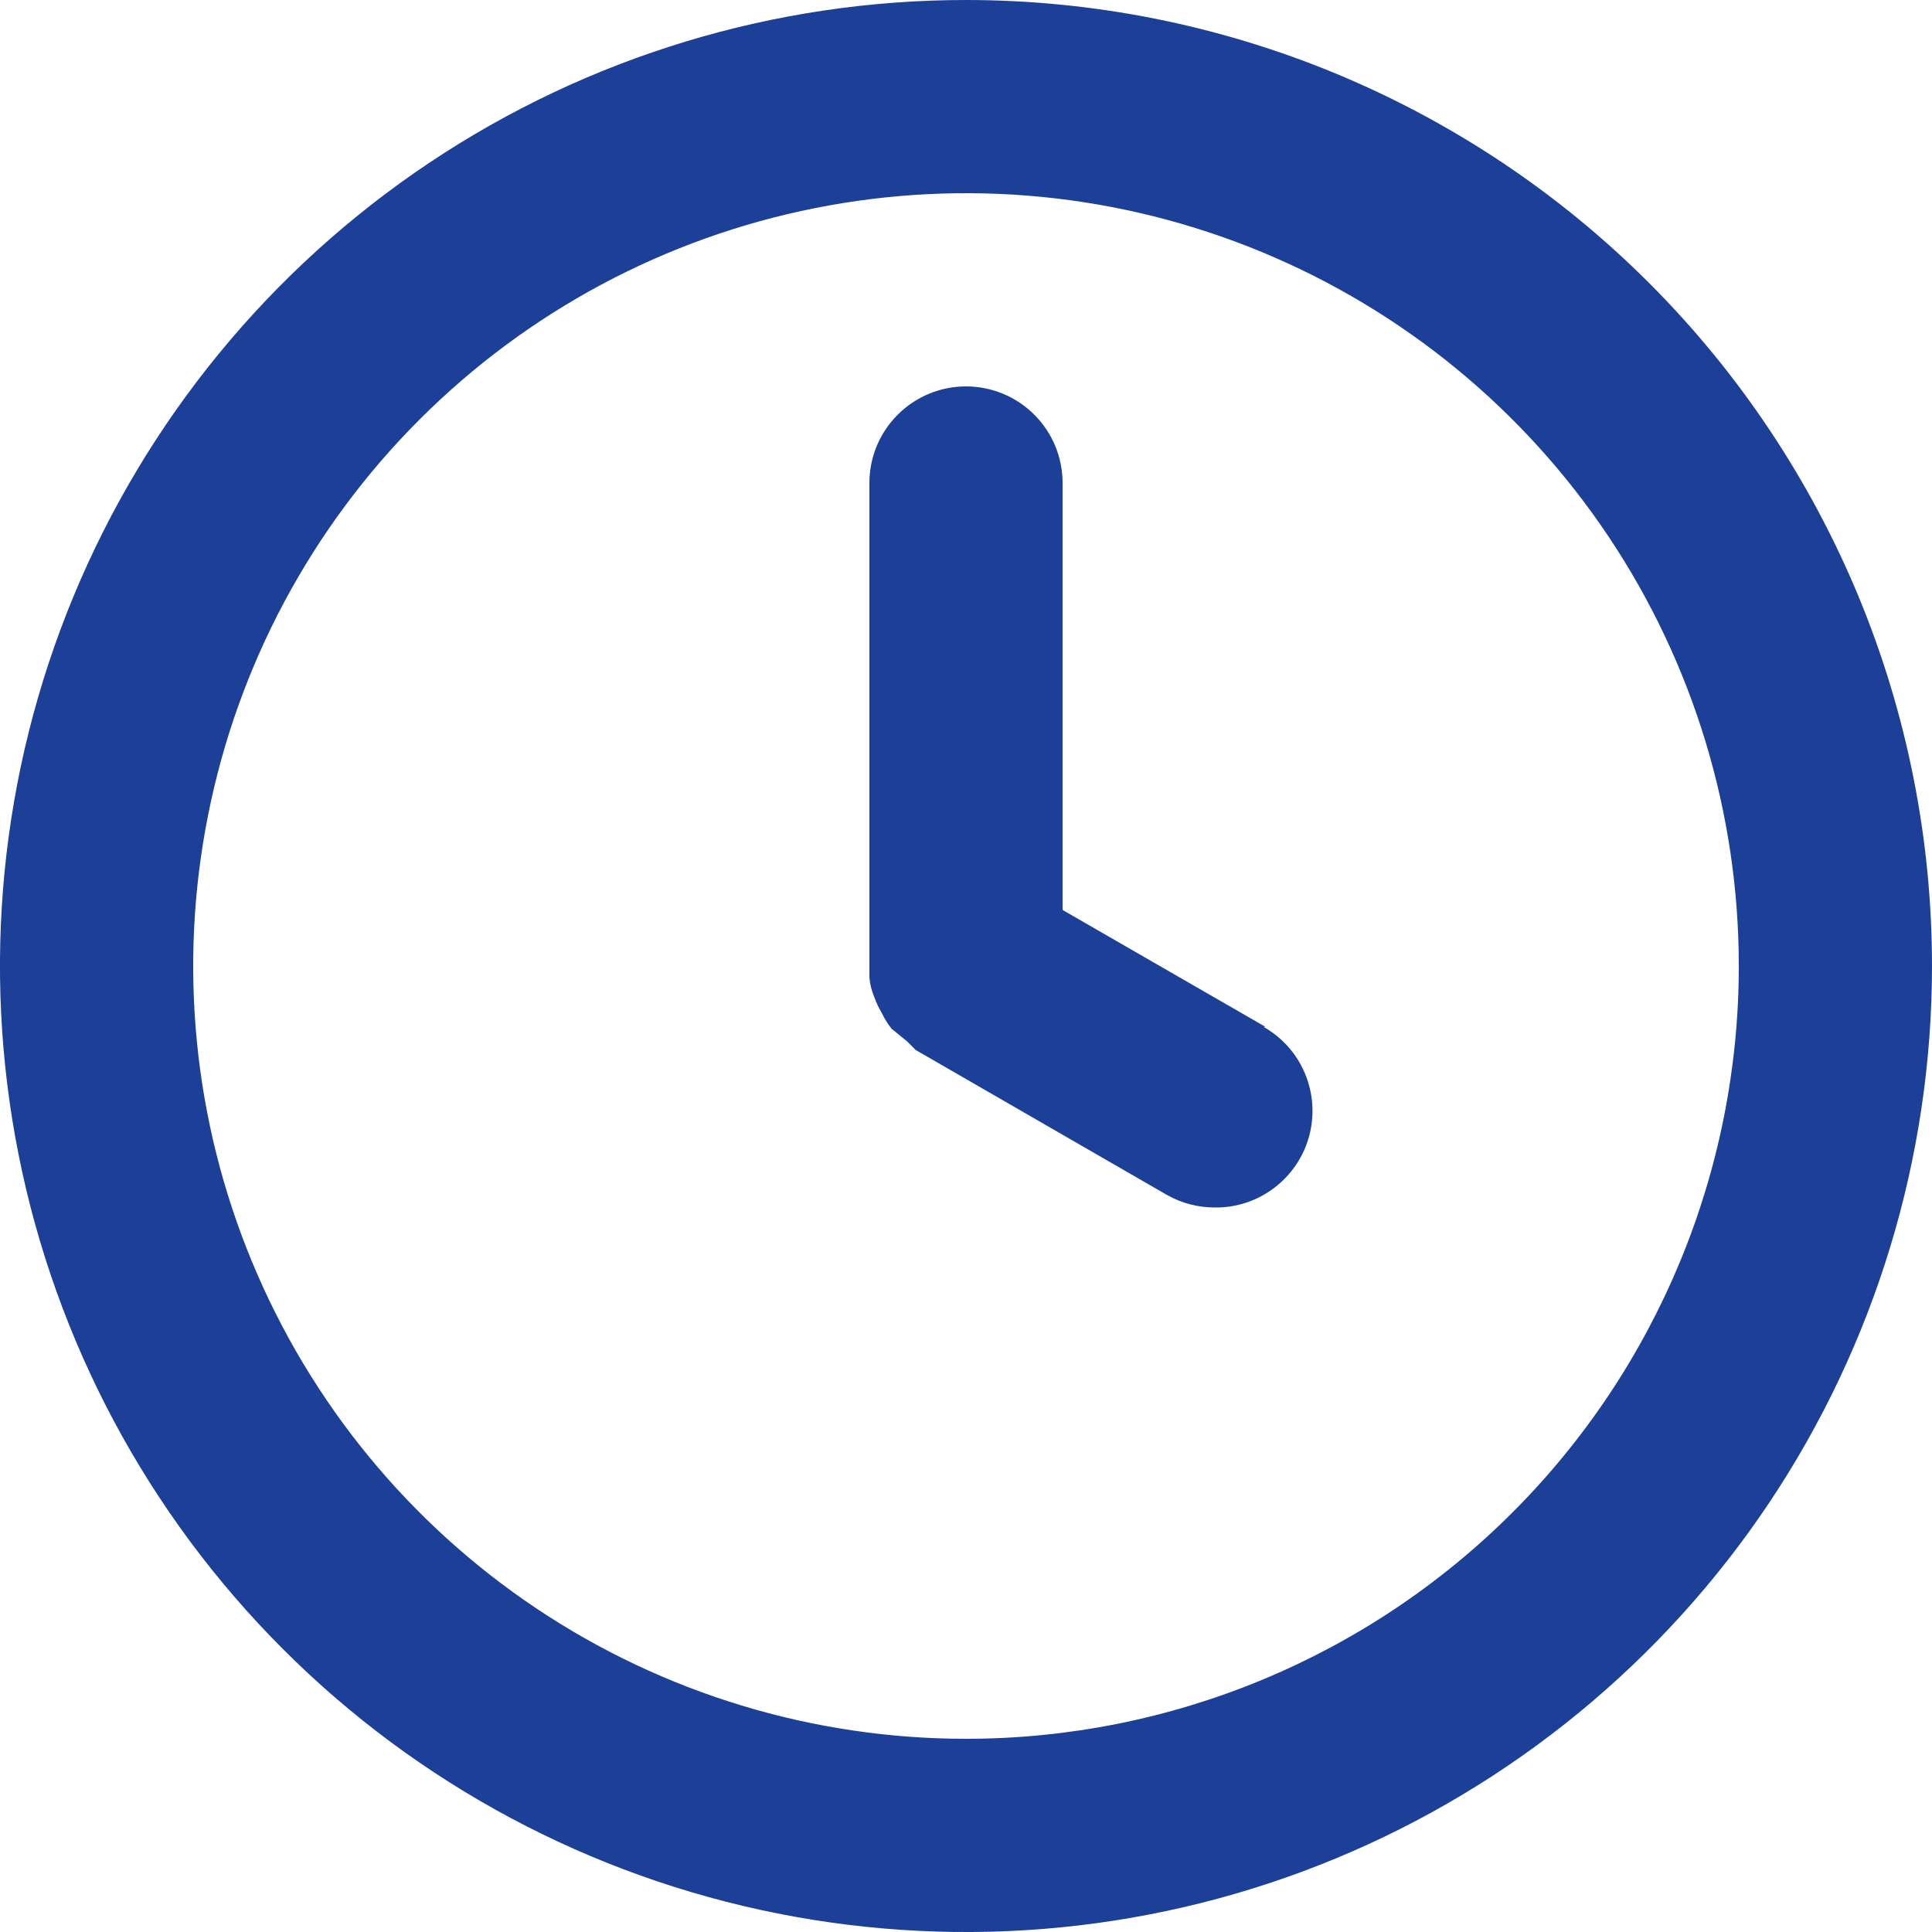
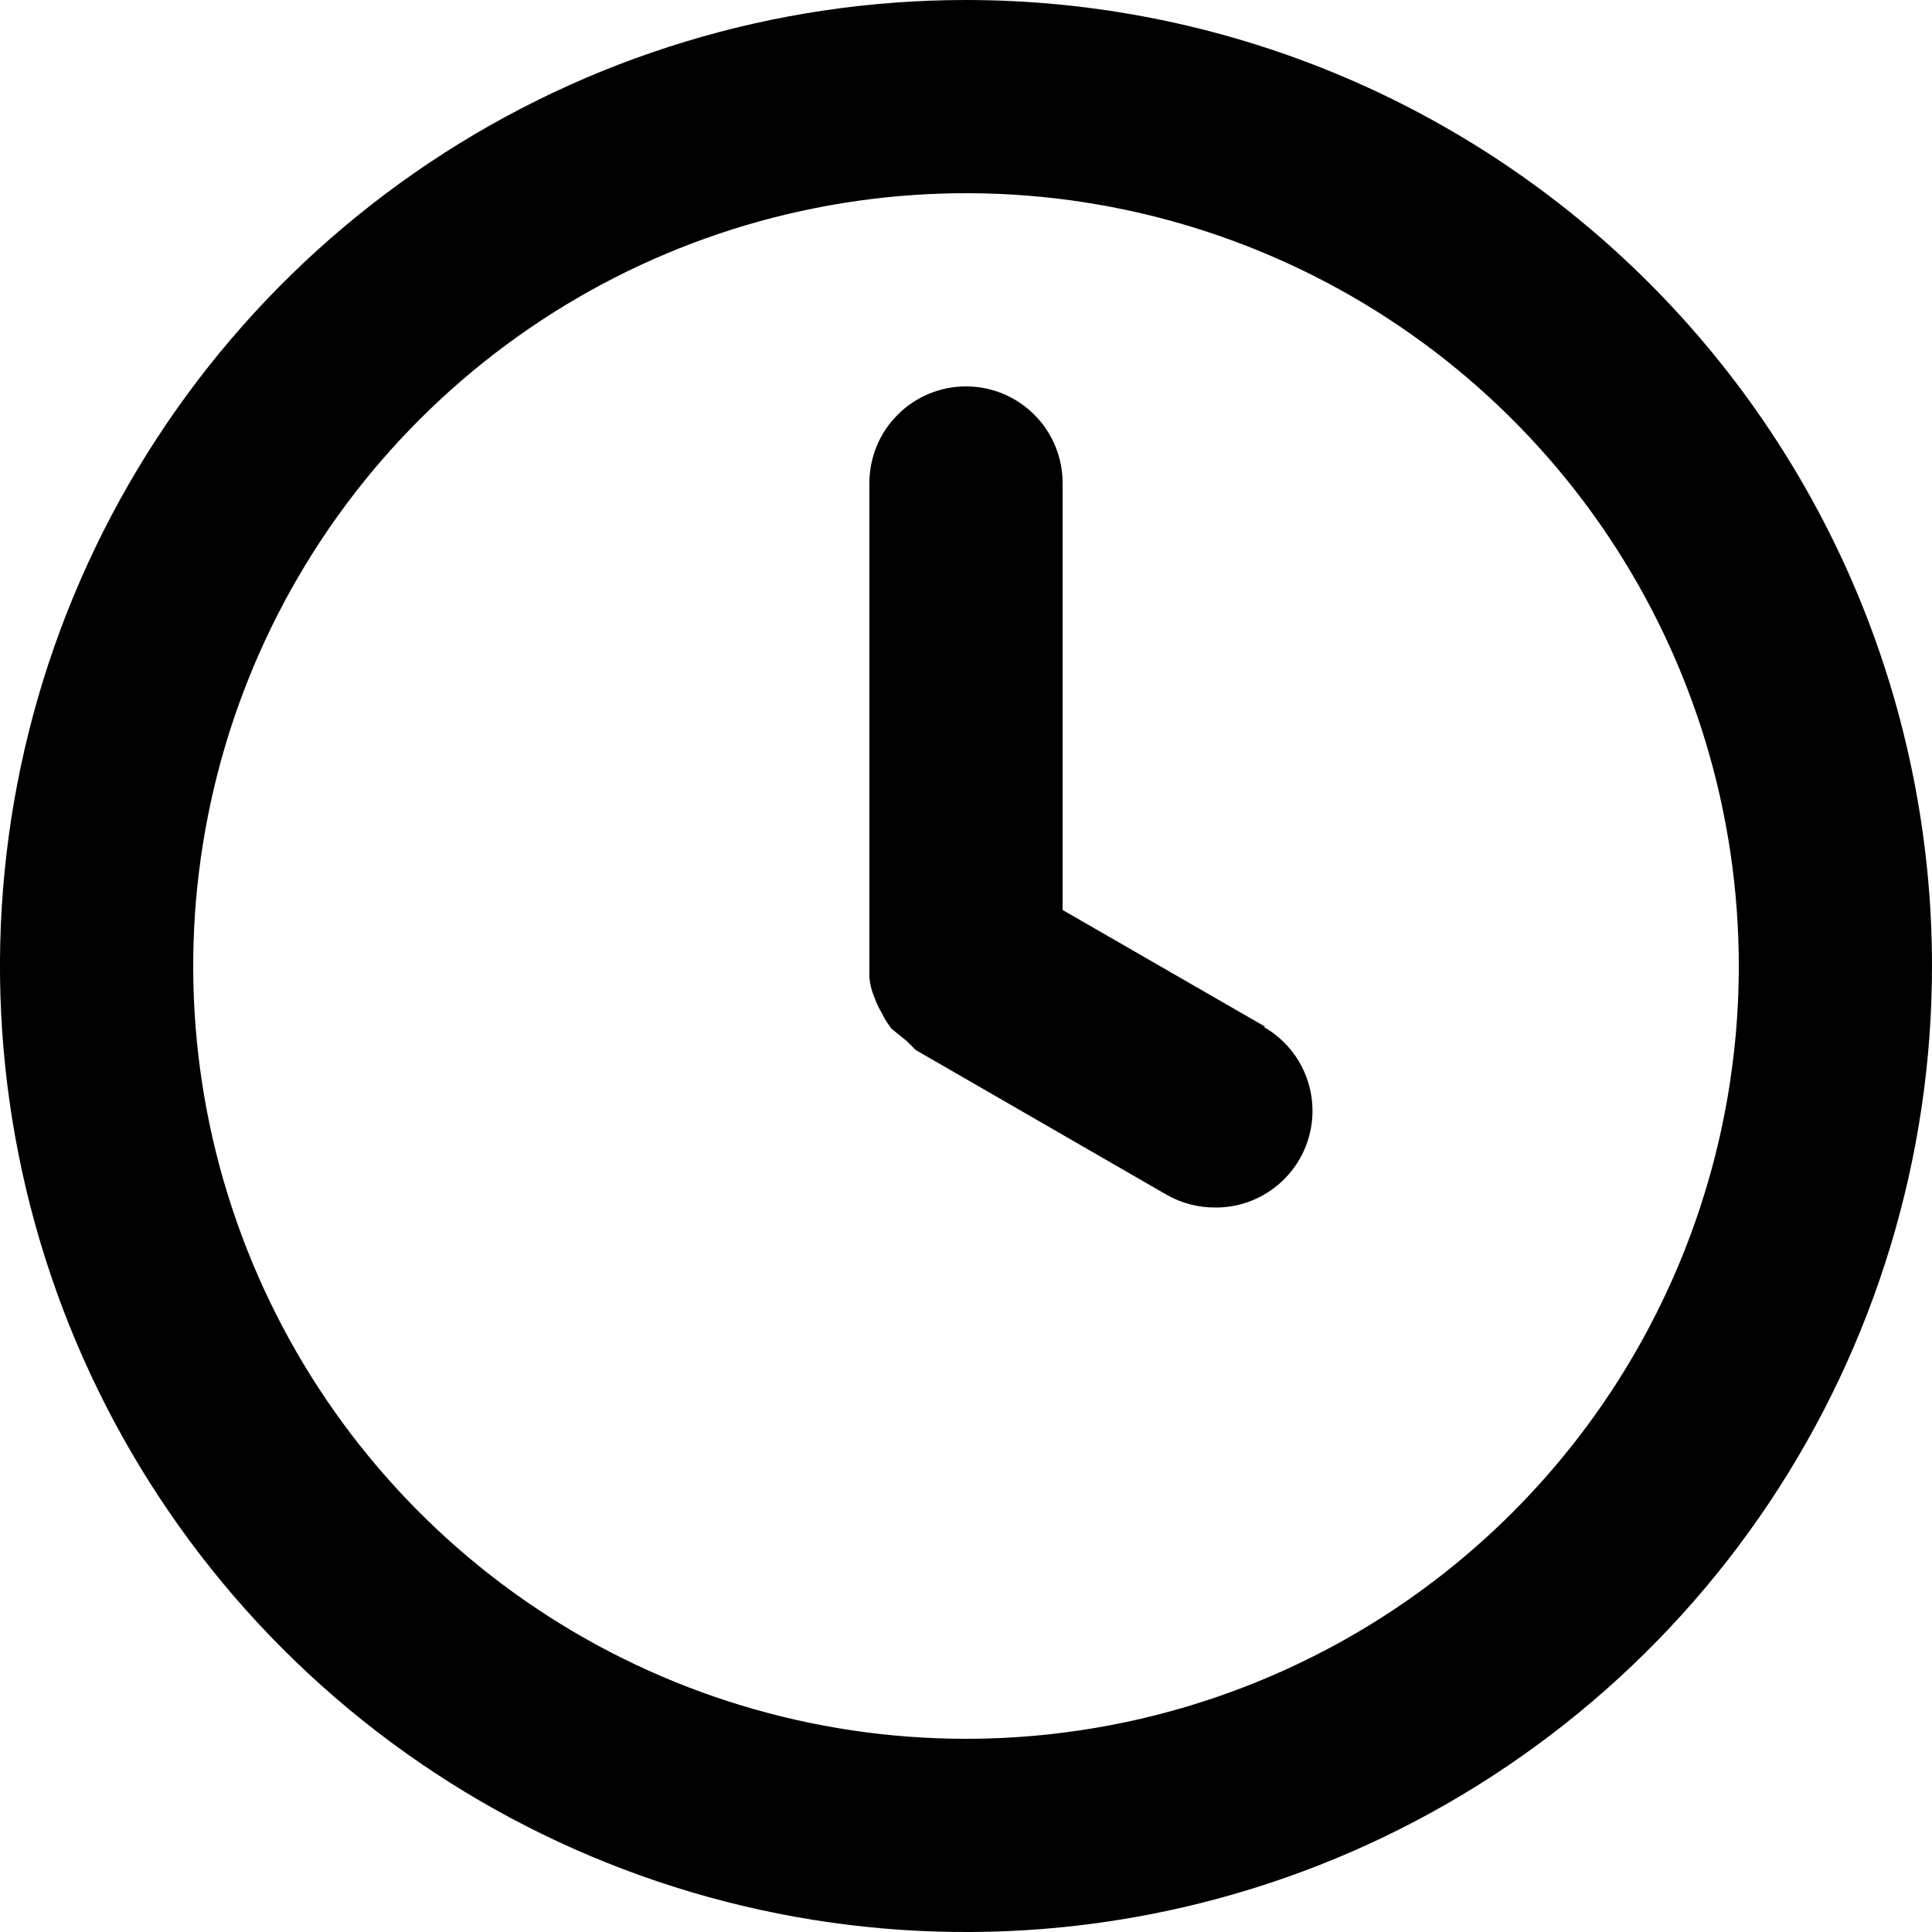
- <svg xmlns="http://www.w3.org/2000/svg" width="20" height="20" viewBox="0 0 20 20" fill="none">
-   <path d="M10 0C8.022 0 6.089 0.586 4.444 1.685C2.8 2.784 1.518 4.346 0.761 6.173C0.004 8 -0.194 10.011 0.192 11.951C0.578 13.891 1.53 15.672 2.929 17.071C4.327 18.47 6.109 19.422 8.049 19.808C9.989 20.194 12 19.996 13.827 19.239C15.654 18.482 17.216 17.2 18.315 15.556C19.413 13.911 20 11.978 20 10C20 8.687 19.741 7.386 19.239 6.173C18.736 4.96 18 3.858 17.071 2.929C16.142 2 15.04 1.264 13.827 0.761C12.614 0.259 11.313 0 10 0V0ZM10 18C8.418 18 6.871 17.531 5.555 16.652C4.24 15.773 3.214 14.523 2.609 13.062C2.003 11.6 1.845 9.991 2.154 8.439C2.462 6.887 3.224 5.462 4.343 4.343C5.462 3.224 6.887 2.462 8.439 2.154C9.991 1.845 11.6 2.003 13.062 2.609C14.523 3.214 15.773 4.24 16.652 5.555C17.531 6.871 18 8.418 18 10C18 12.122 17.157 14.157 15.657 15.657C14.157 17.157 12.122 18 10 18V18ZM13.1 10.63L11 9.42V5C11 4.735 10.895 4.48 10.707 4.293C10.52 4.105 10.265 4 10 4C9.735 4 9.48 4.105 9.293 4.293C9.105 4.48 9 4.735 9 5V10C9 10 9 10.08 9 10.12C9.006 10.189 9.023 10.256 9.05 10.32C9.071 10.379 9.097 10.436 9.13 10.49C9.157 10.547 9.191 10.601 9.23 10.65L9.39 10.78L9.48 10.87L12.08 12.37C12.232 12.456 12.405 12.501 12.58 12.5C12.801 12.502 13.017 12.43 13.193 12.295C13.369 12.161 13.496 11.972 13.553 11.758C13.61 11.544 13.595 11.318 13.509 11.113C13.424 10.909 13.273 10.739 13.08 10.63H13.1Z" fill="#1C4098" />
+ <svg xmlns="http://www.w3.org/2000/svg" width="20" height="20" viewBox="0 0 20 20">
+   <path d="M10 0C8.022 0 6.089 0.586 4.444 1.685C2.8 2.784 1.518 4.346 0.761 6.173C0.004 8 -0.194 10.011 0.192 11.951C0.578 13.891 1.53 15.672 2.929 17.071C4.327 18.47 6.109 19.422 8.049 19.808C9.989 20.194 12 19.996 13.827 19.239C15.654 18.482 17.216 17.2 18.315 15.556C19.413 13.911 20 11.978 20 10C20 8.687 19.741 7.386 19.239 6.173C18.736 4.96 18 3.858 17.071 2.929C16.142 2 15.04 1.264 13.827 0.761C12.614 0.259 11.313 0 10 0V0ZM10 18C8.418 18 6.871 17.531 5.555 16.652C4.24 15.773 3.214 14.523 2.609 13.062C2.003 11.6 1.845 9.991 2.154 8.439C2.462 6.887 3.224 5.462 4.343 4.343C5.462 3.224 6.887 2.462 8.439 2.154C9.991 1.845 11.6 2.003 13.062 2.609C14.523 3.214 15.773 4.24 16.652 5.555C17.531 6.871 18 8.418 18 10C18 12.122 17.157 14.157 15.657 15.657C14.157 17.157 12.122 18 10 18V18ZM13.1 10.63L11 9.42V5C11 4.735 10.895 4.48 10.707 4.293C10.52 4.105 10.265 4 10 4C9.735 4 9.48 4.105 9.293 4.293C9.105 4.48 9 4.735 9 5V10C9 10 9 10.08 9 10.12C9.006 10.189 9.023 10.256 9.05 10.32C9.071 10.379 9.097 10.436 9.13 10.49C9.157 10.547 9.191 10.601 9.23 10.65L9.39 10.78L9.48 10.87L12.08 12.37C12.232 12.456 12.405 12.501 12.58 12.5C12.801 12.502 13.017 12.43 13.193 12.295C13.369 12.161 13.496 11.972 13.553 11.758C13.61 11.544 13.595 11.318 13.509 11.113C13.424 10.909 13.273 10.739 13.08 10.63H13.1Z" />
</svg>
